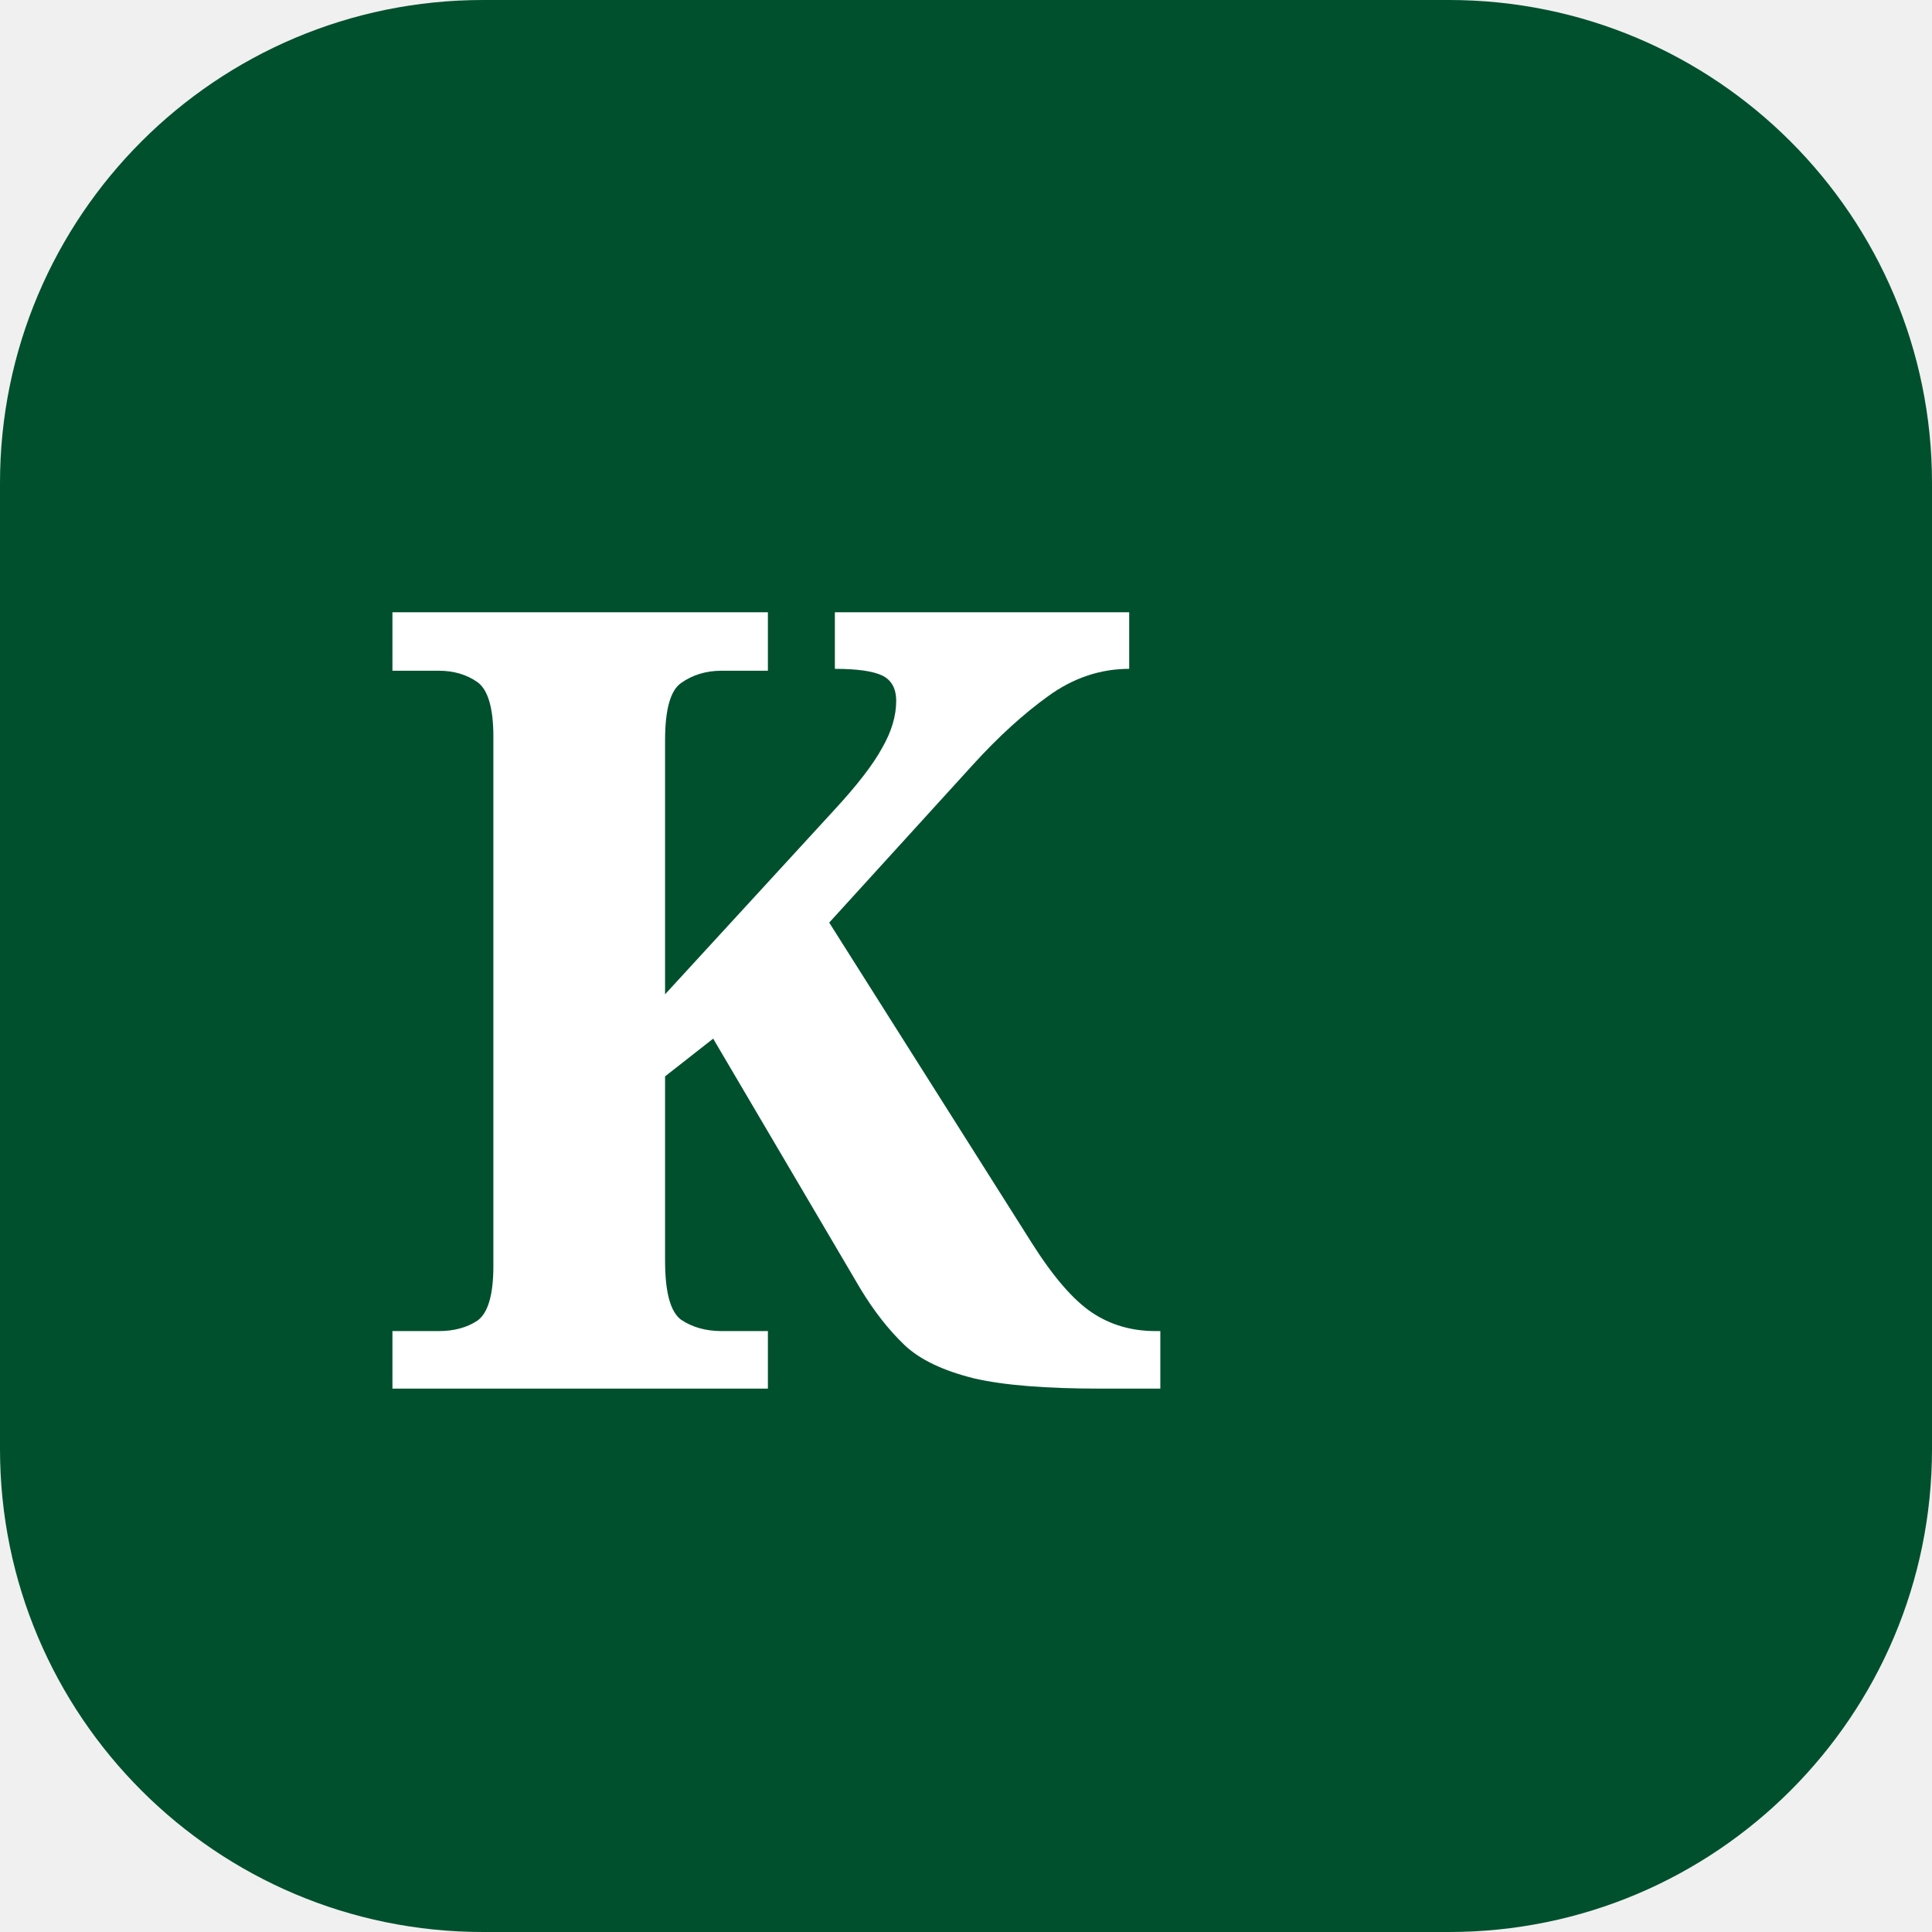
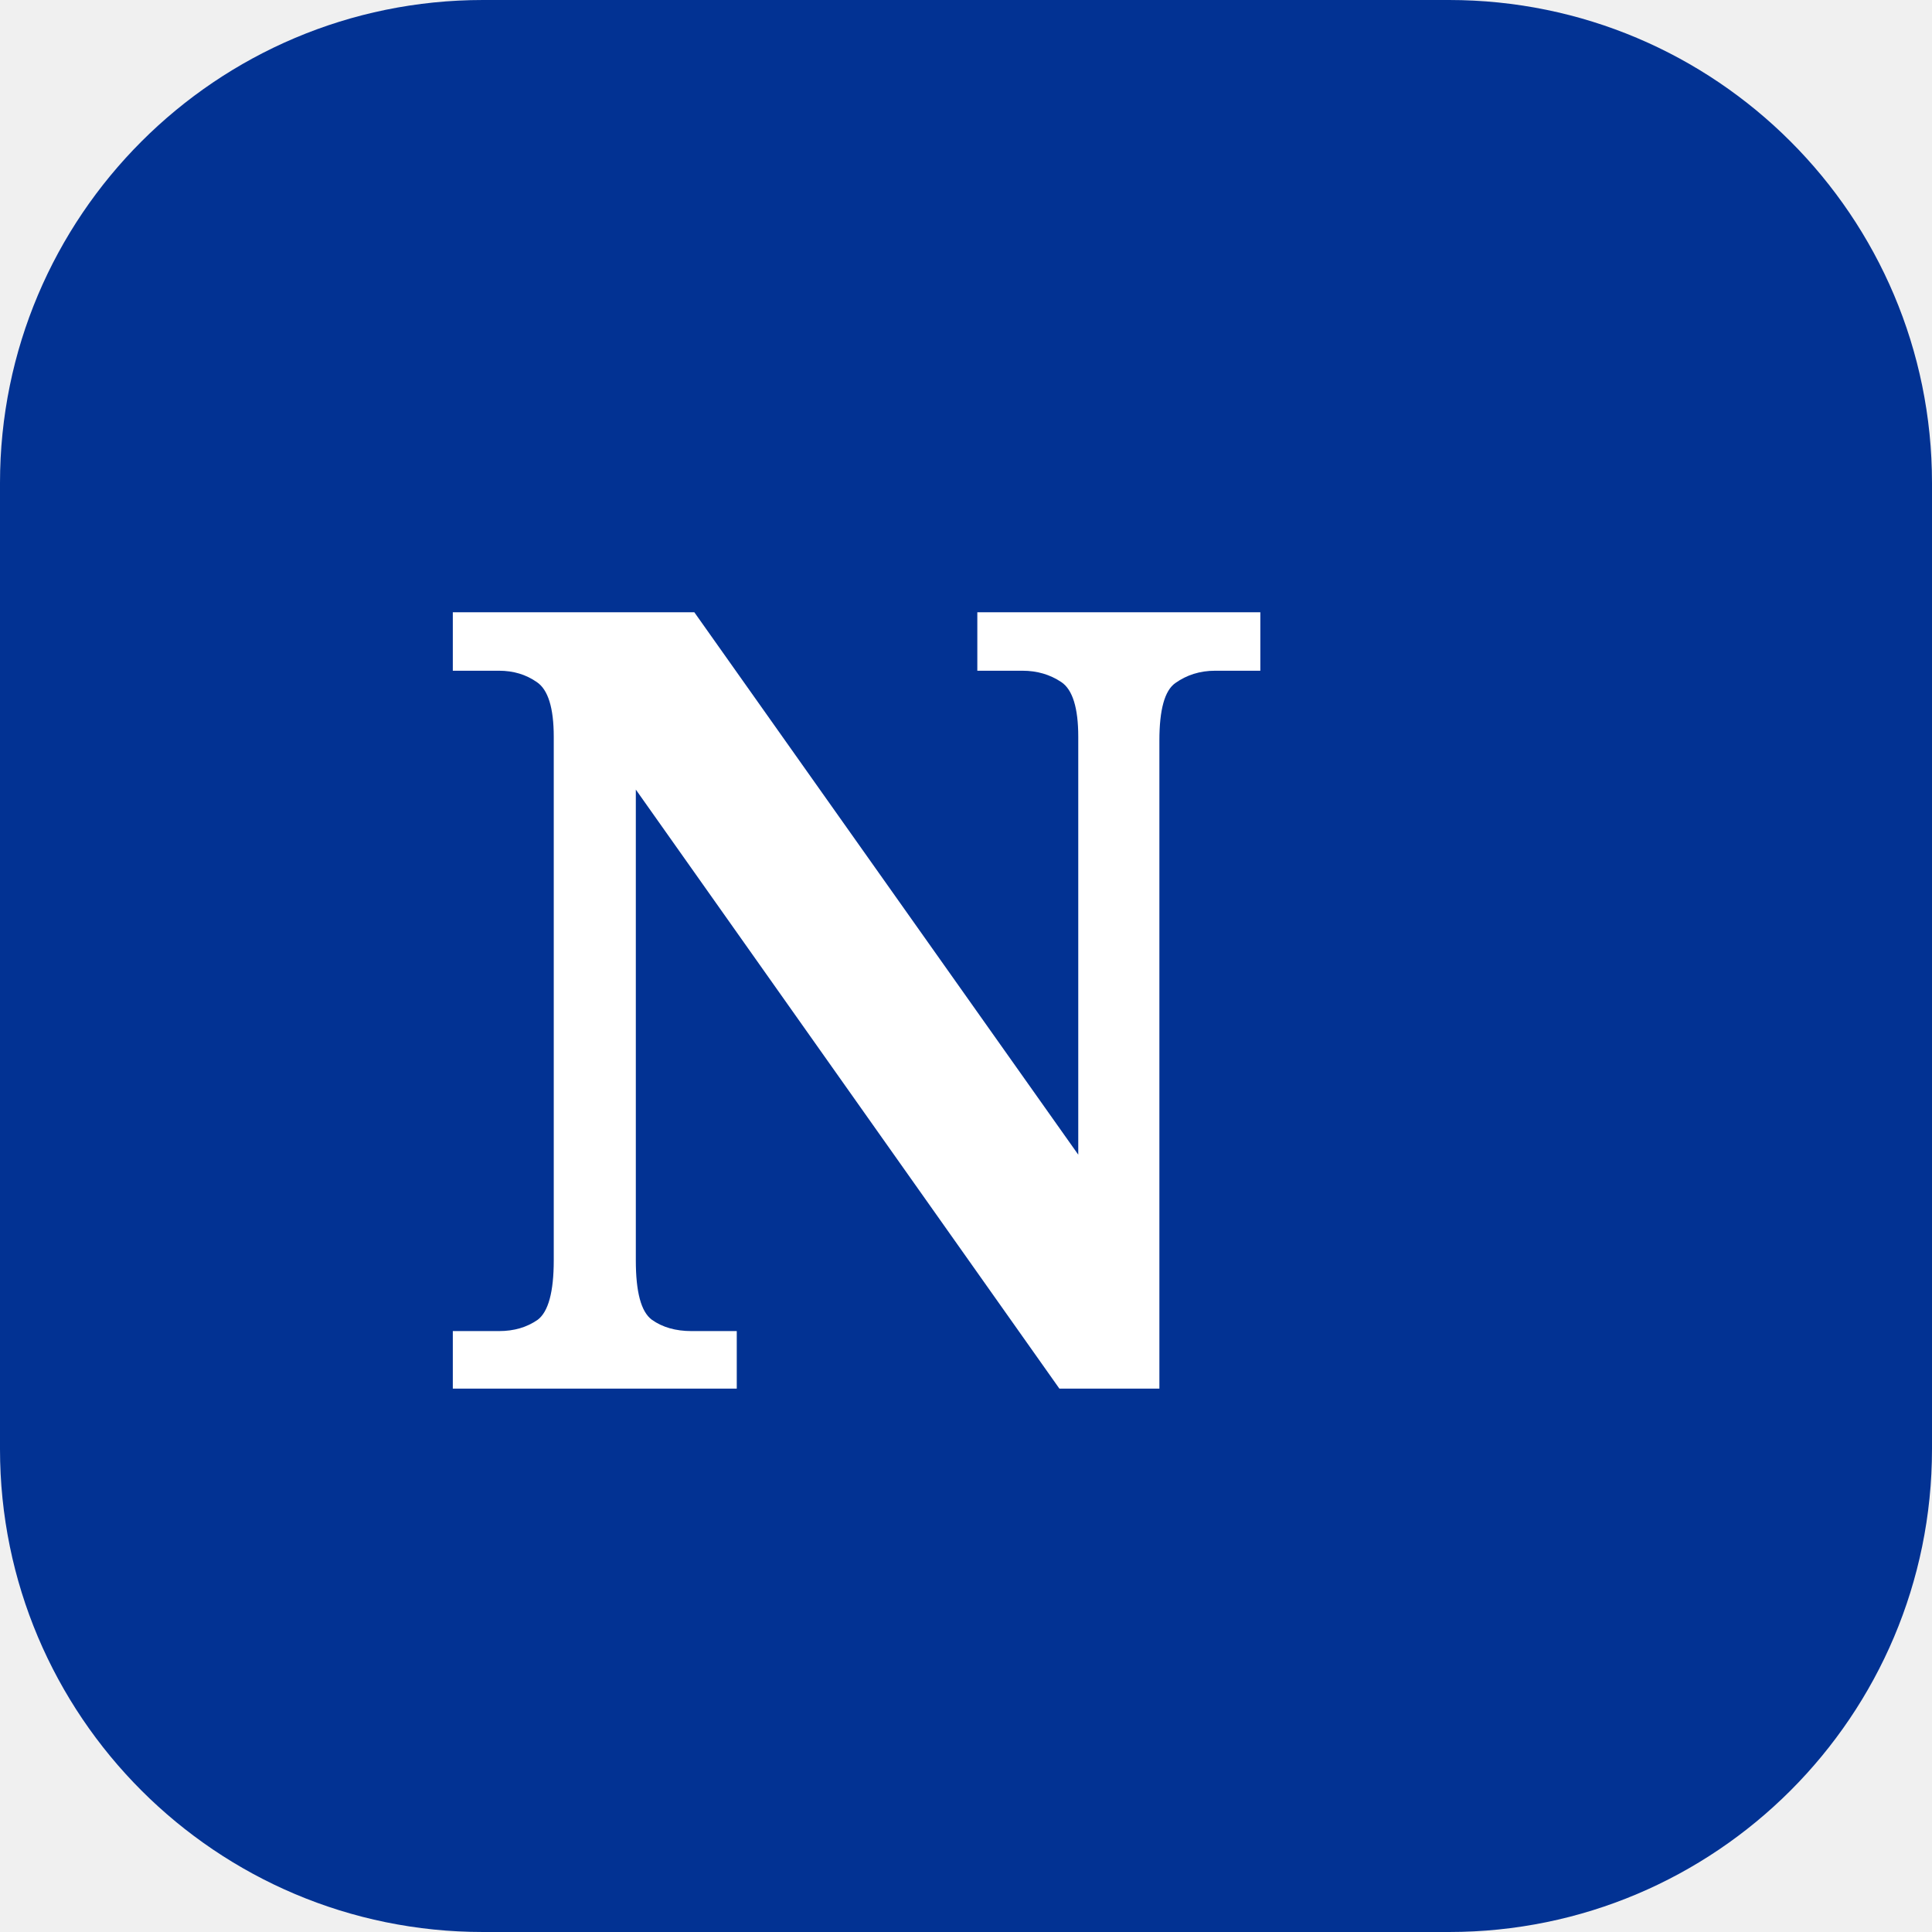
<svg xmlns="http://www.w3.org/2000/svg" viewBox="0 0 32 32" fill="none">
-   <rect width="32" height="32" rx="8" fill="#00502e" />
-   <text x="6" y="23" font-family="serif" font-size="18" font-weight="bold" fill="white">K</text>
+   <rect width="32" height="32" rx="8" fill="#023293" />
+   <text x="7" y="23" font-family="serif" font-size="18" font-weight="bold" fill="white">N</text>
</svg>
